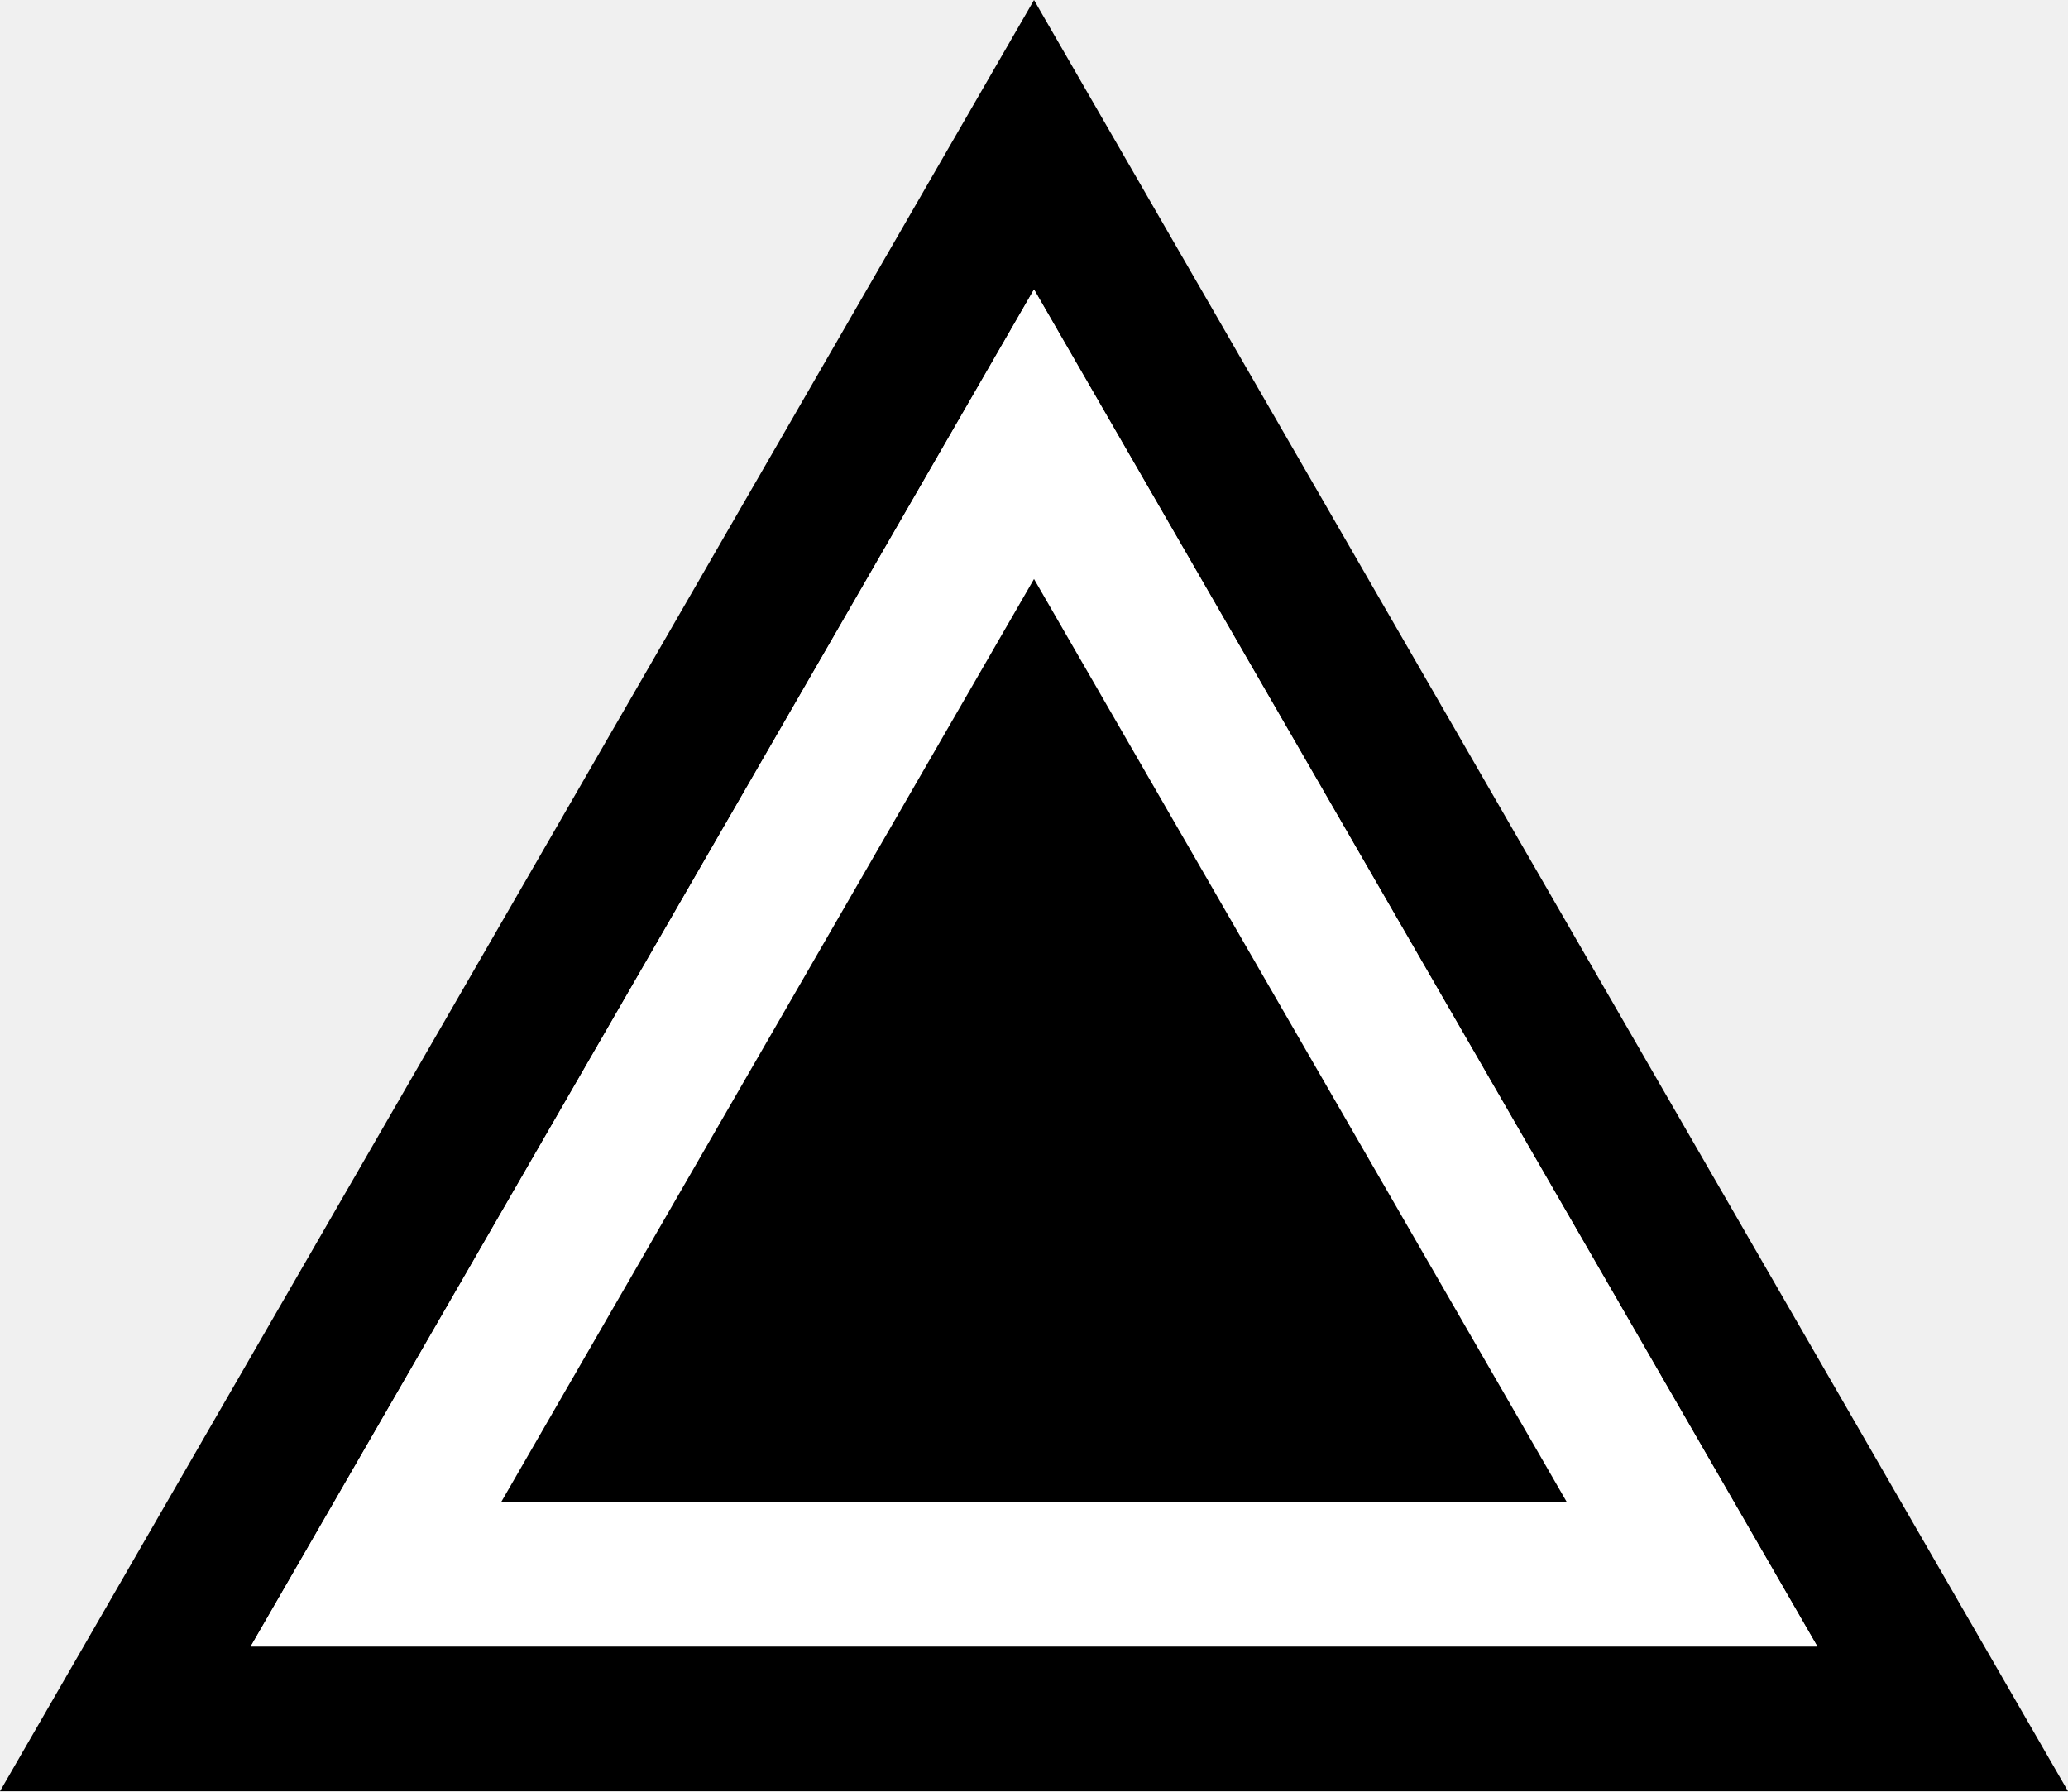
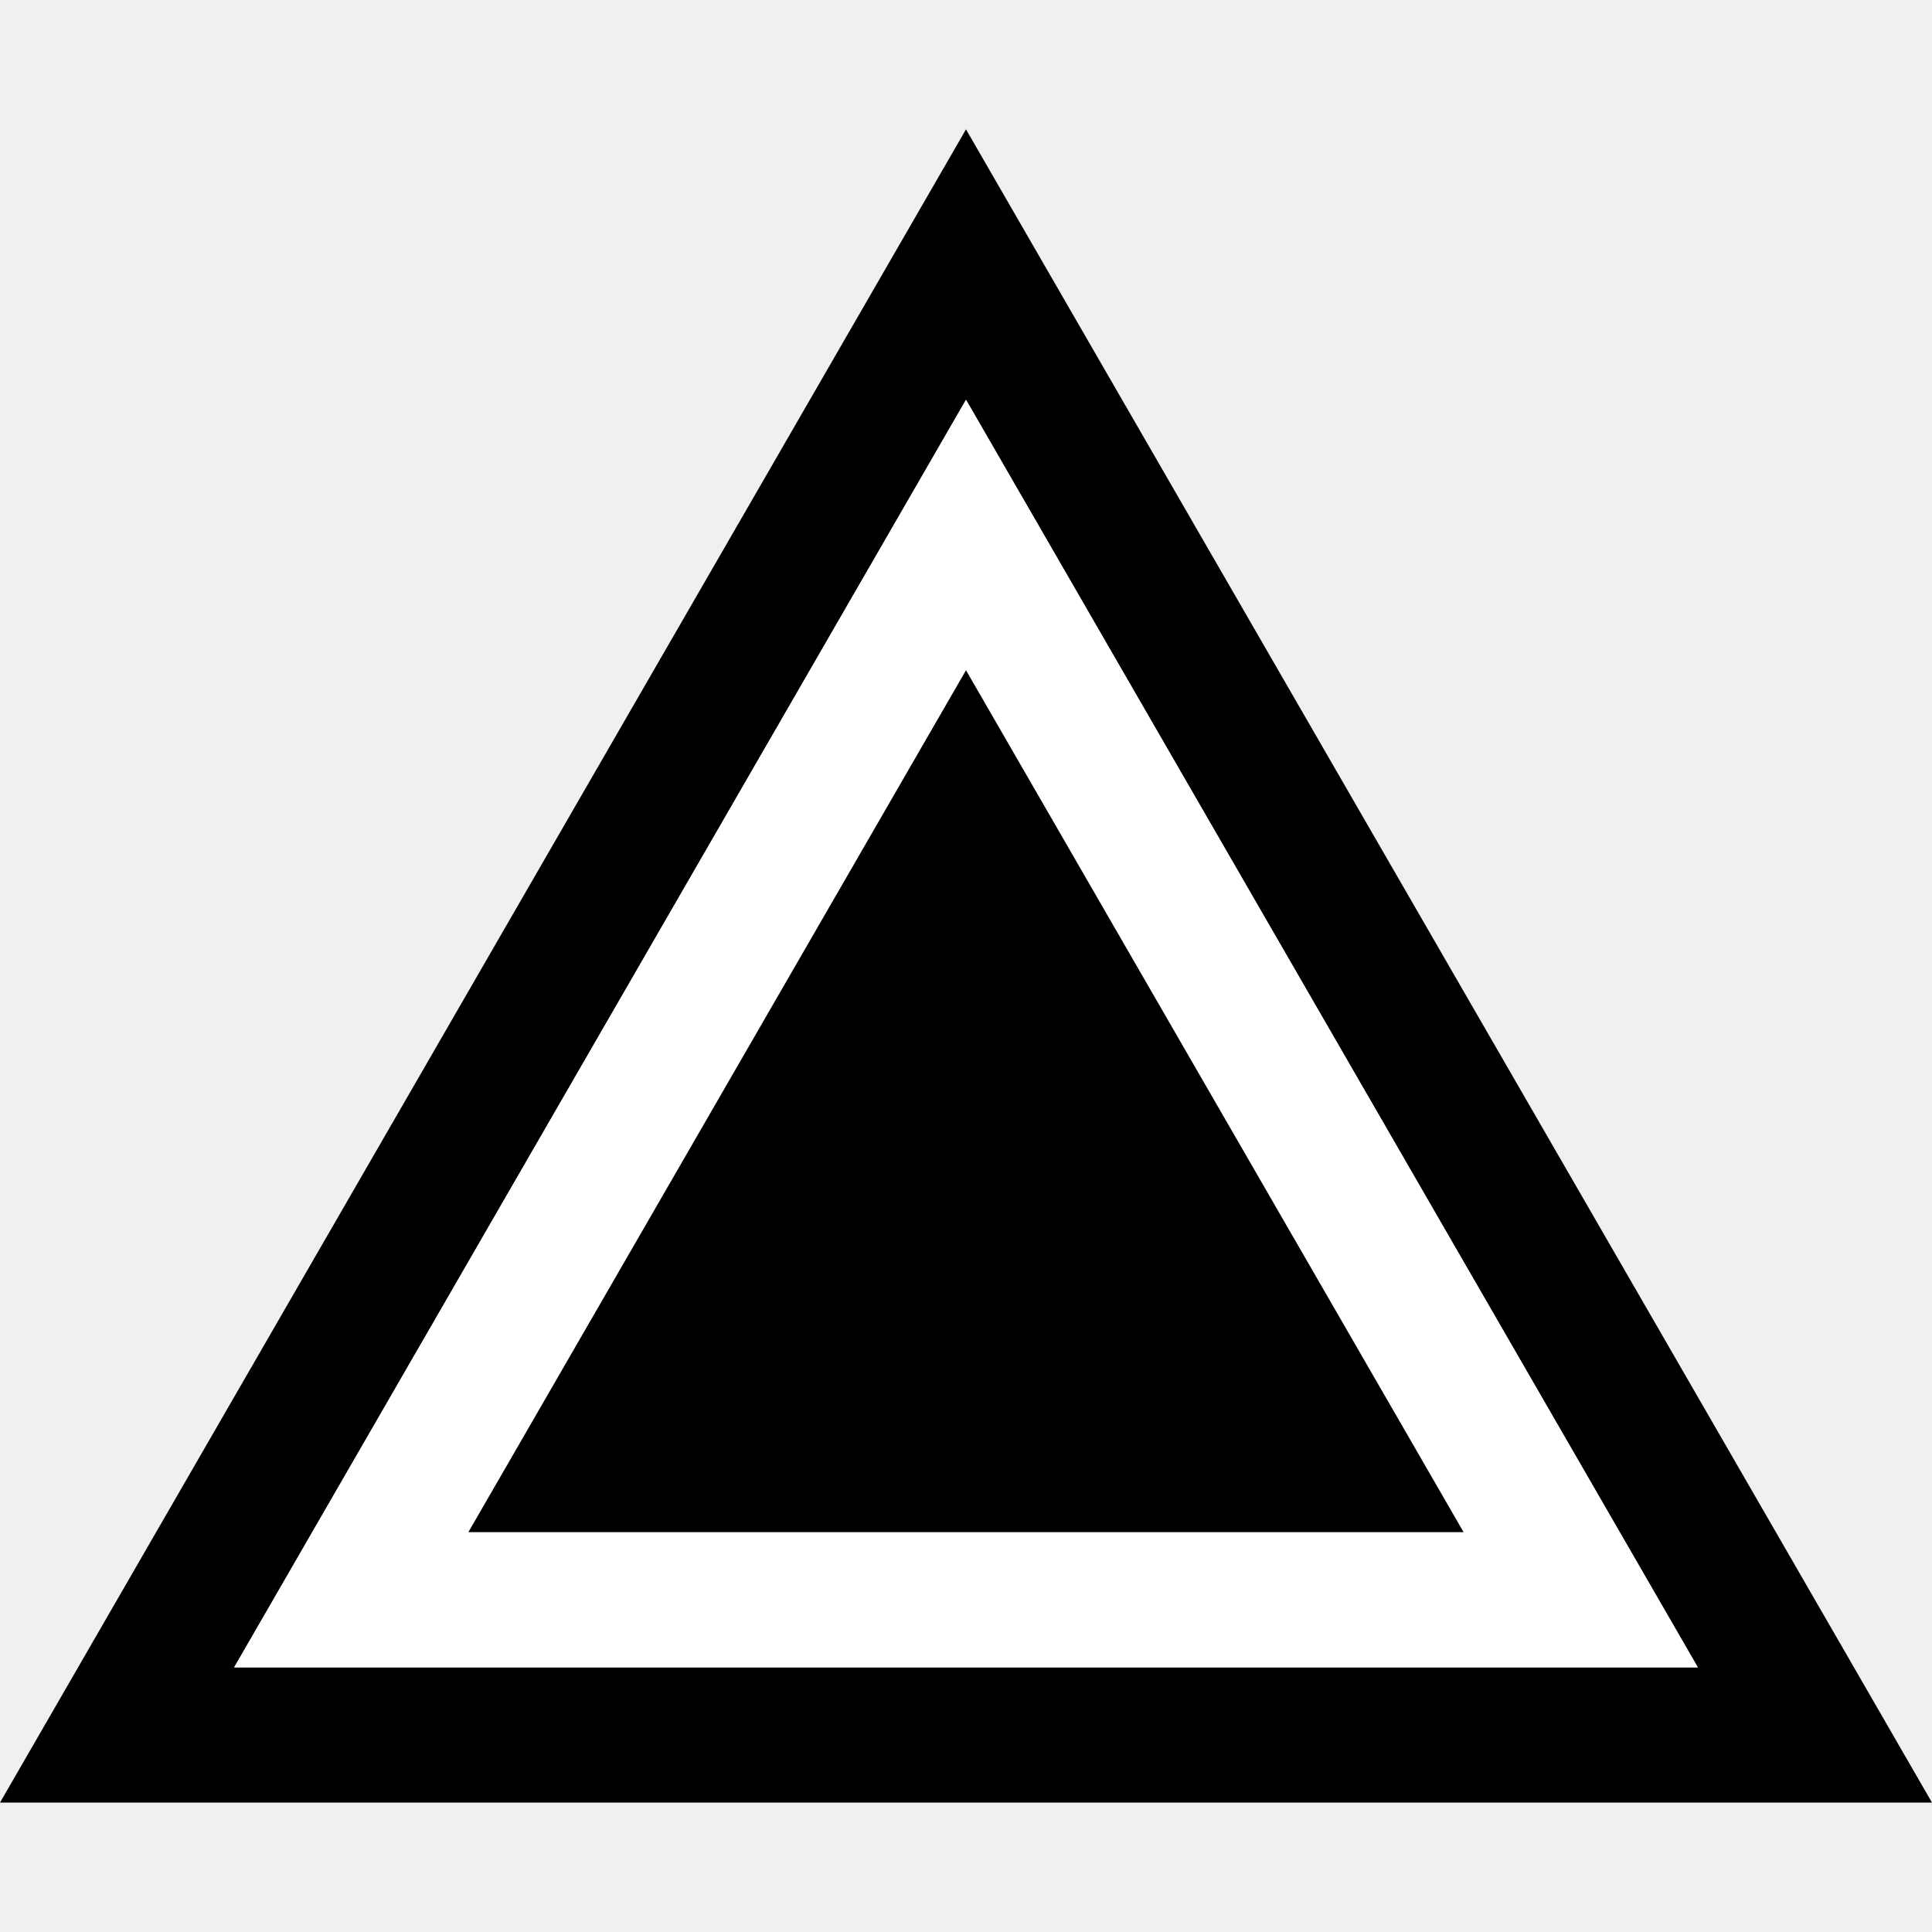
- <svg xmlns="http://www.w3.org/2000/svg" viewBox="0 0 114.315 99">
+ <svg xmlns="http://www.w3.org/2000/svg" viewBox="0 0 120 120">
  <defs>
    <style>
            .cls-2 {
            fill: #fff;
            }
        </style>
  </defs>
  <g>
-     <path d="M57.158,16l43.3,75h-86.6l43.3-75m0-16L50.229,12,6.928,87,0,99H114.315l-6.928-12-43.3-75L57.158,0Z" />
-     <g>
-       <polygon points="20.785 87 57.158 24 93.531 87 20.785 87" />
-       <path class="cls-2" d="M57.158,32,86.6,83H27.713L57.158,32m0-16-43.3,75h86.6l-43.3-75Z" />
-     </g>
+     <path d="M60,24.834l45.453,78.73H14.547L60,24.834m0-16.8-7.274,12.6L7.273,99.365,0,111.962H120l-7.273-12.6L67.274,20.635Z" />
+     <polygon points="21.819 99.365 60.001 33.232 98.182 99.365 21.819 99.365" />
+     <path class="cls-2" d="M60,41.63,90.907,95.166H29.091L60,41.63m0-16.8-45.454,78.73h90.907Z" />
  </g>
</svg>
